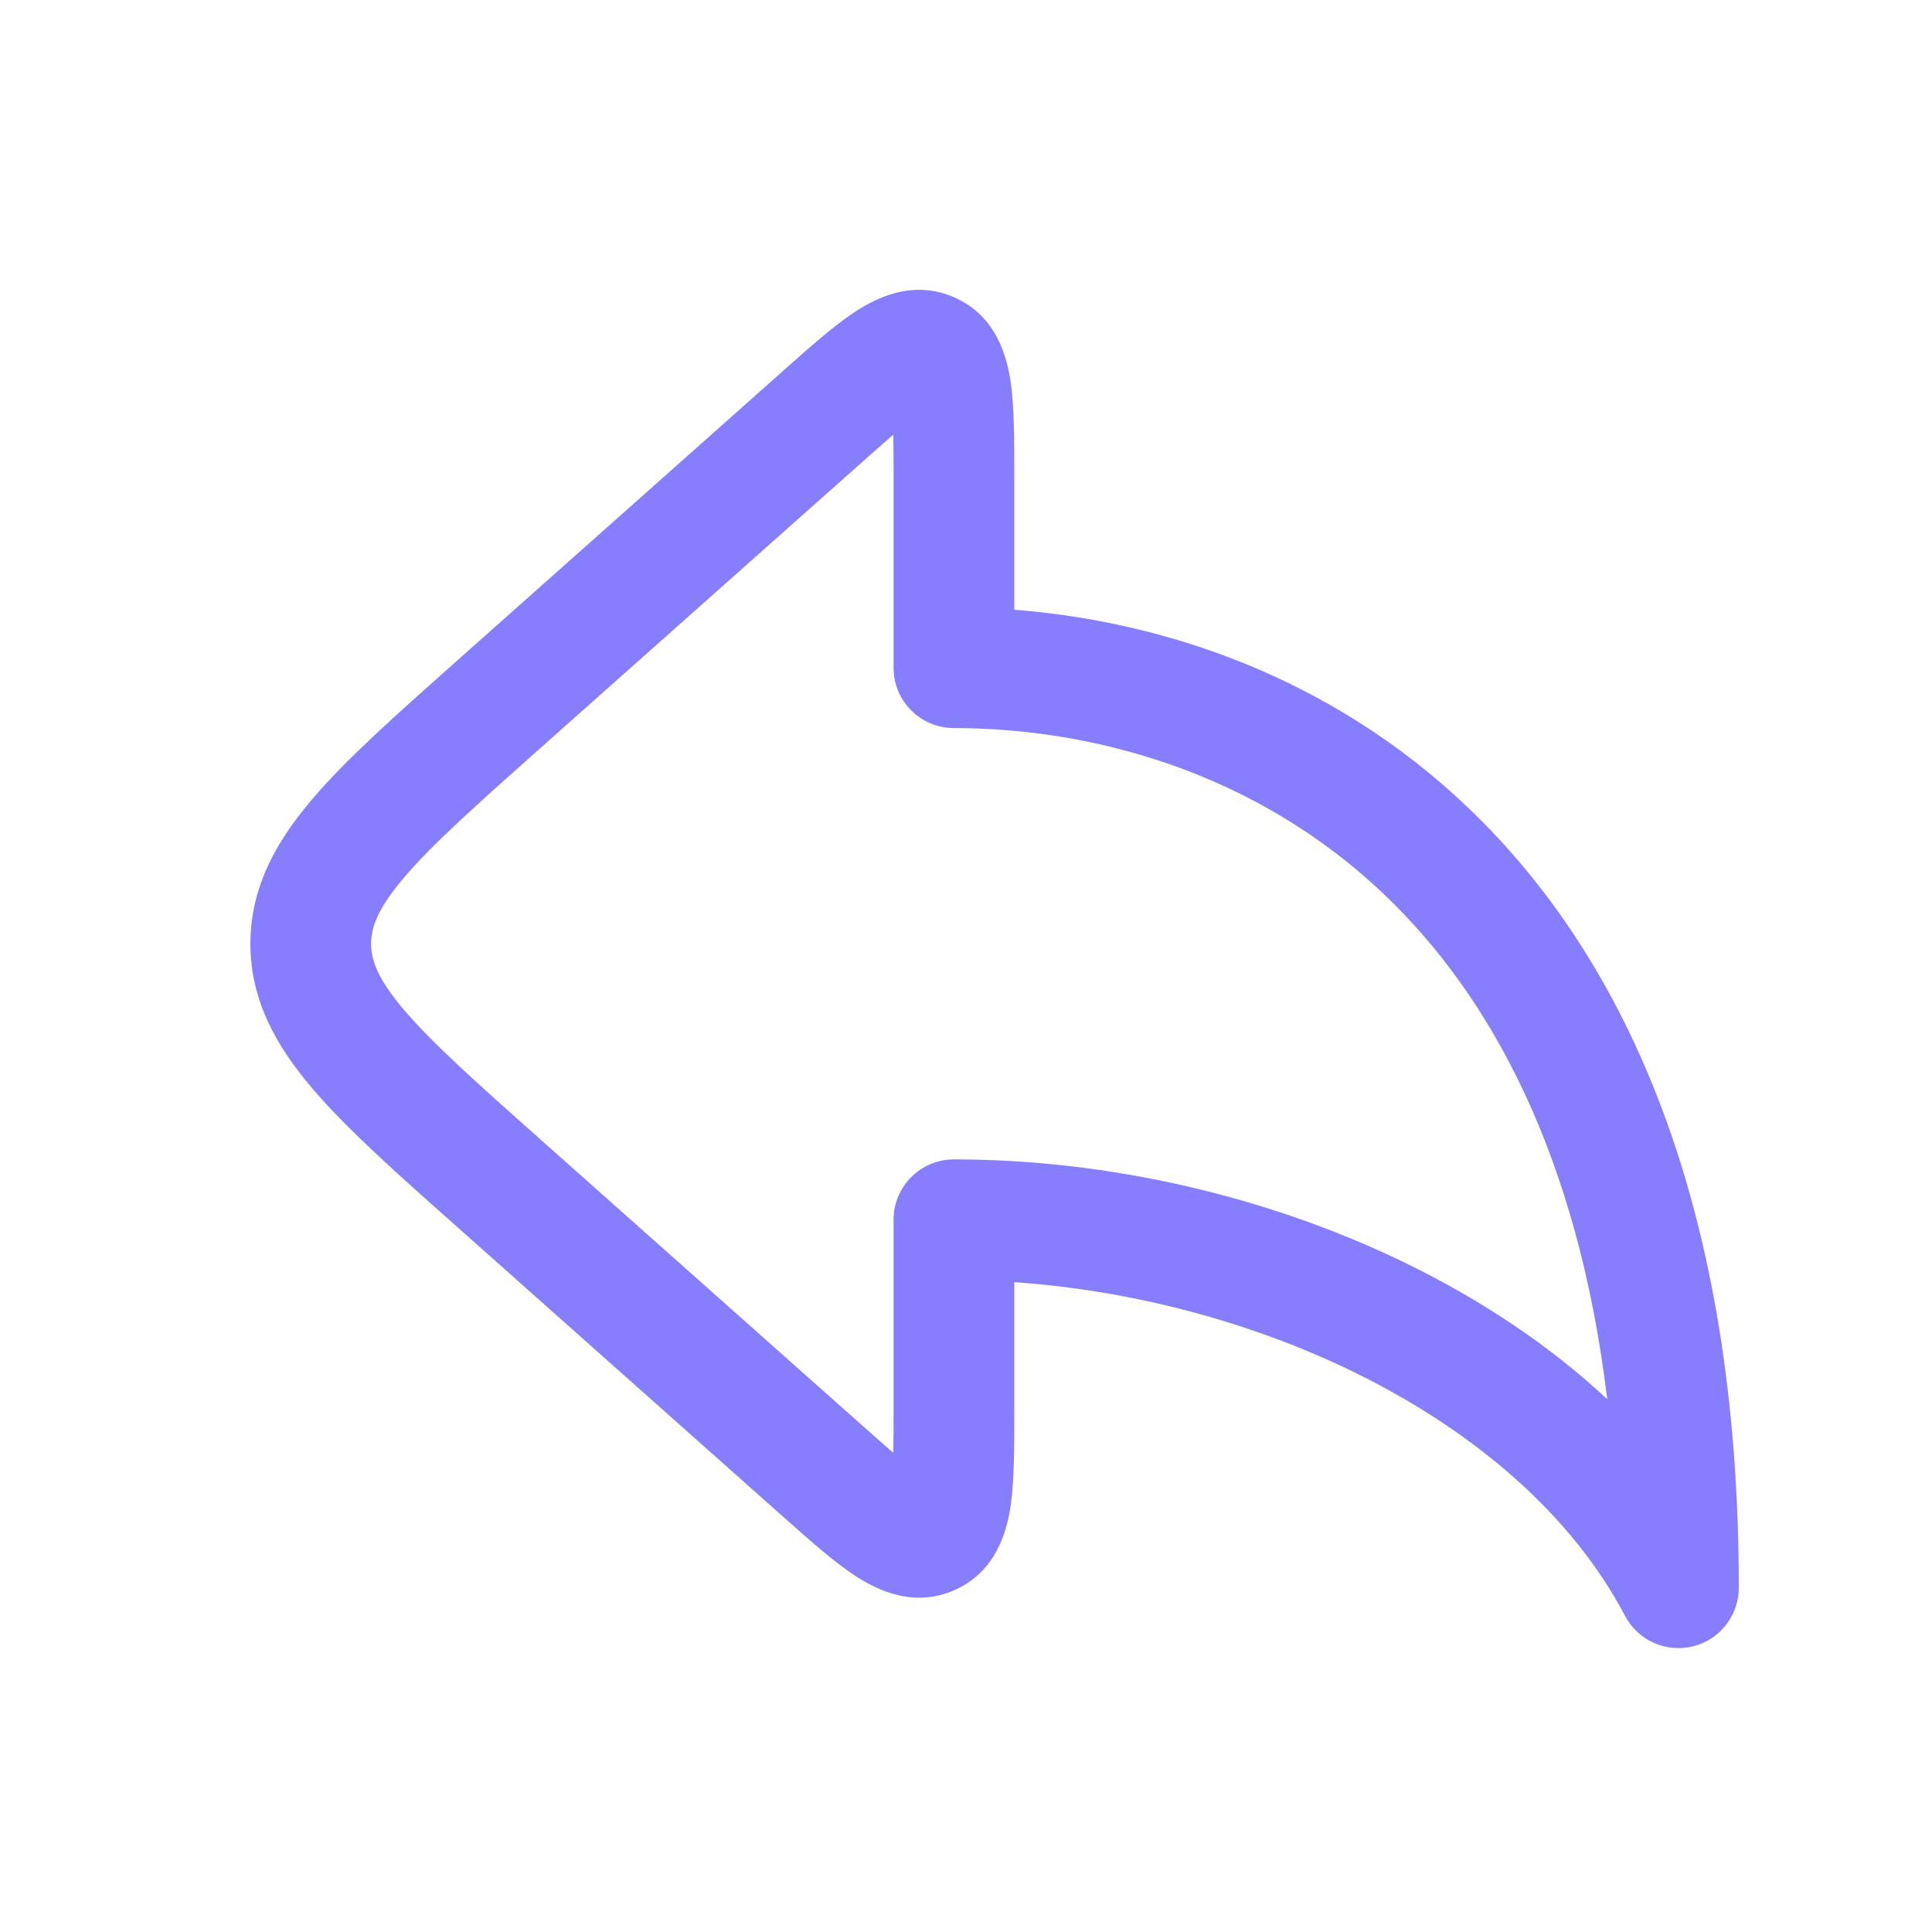
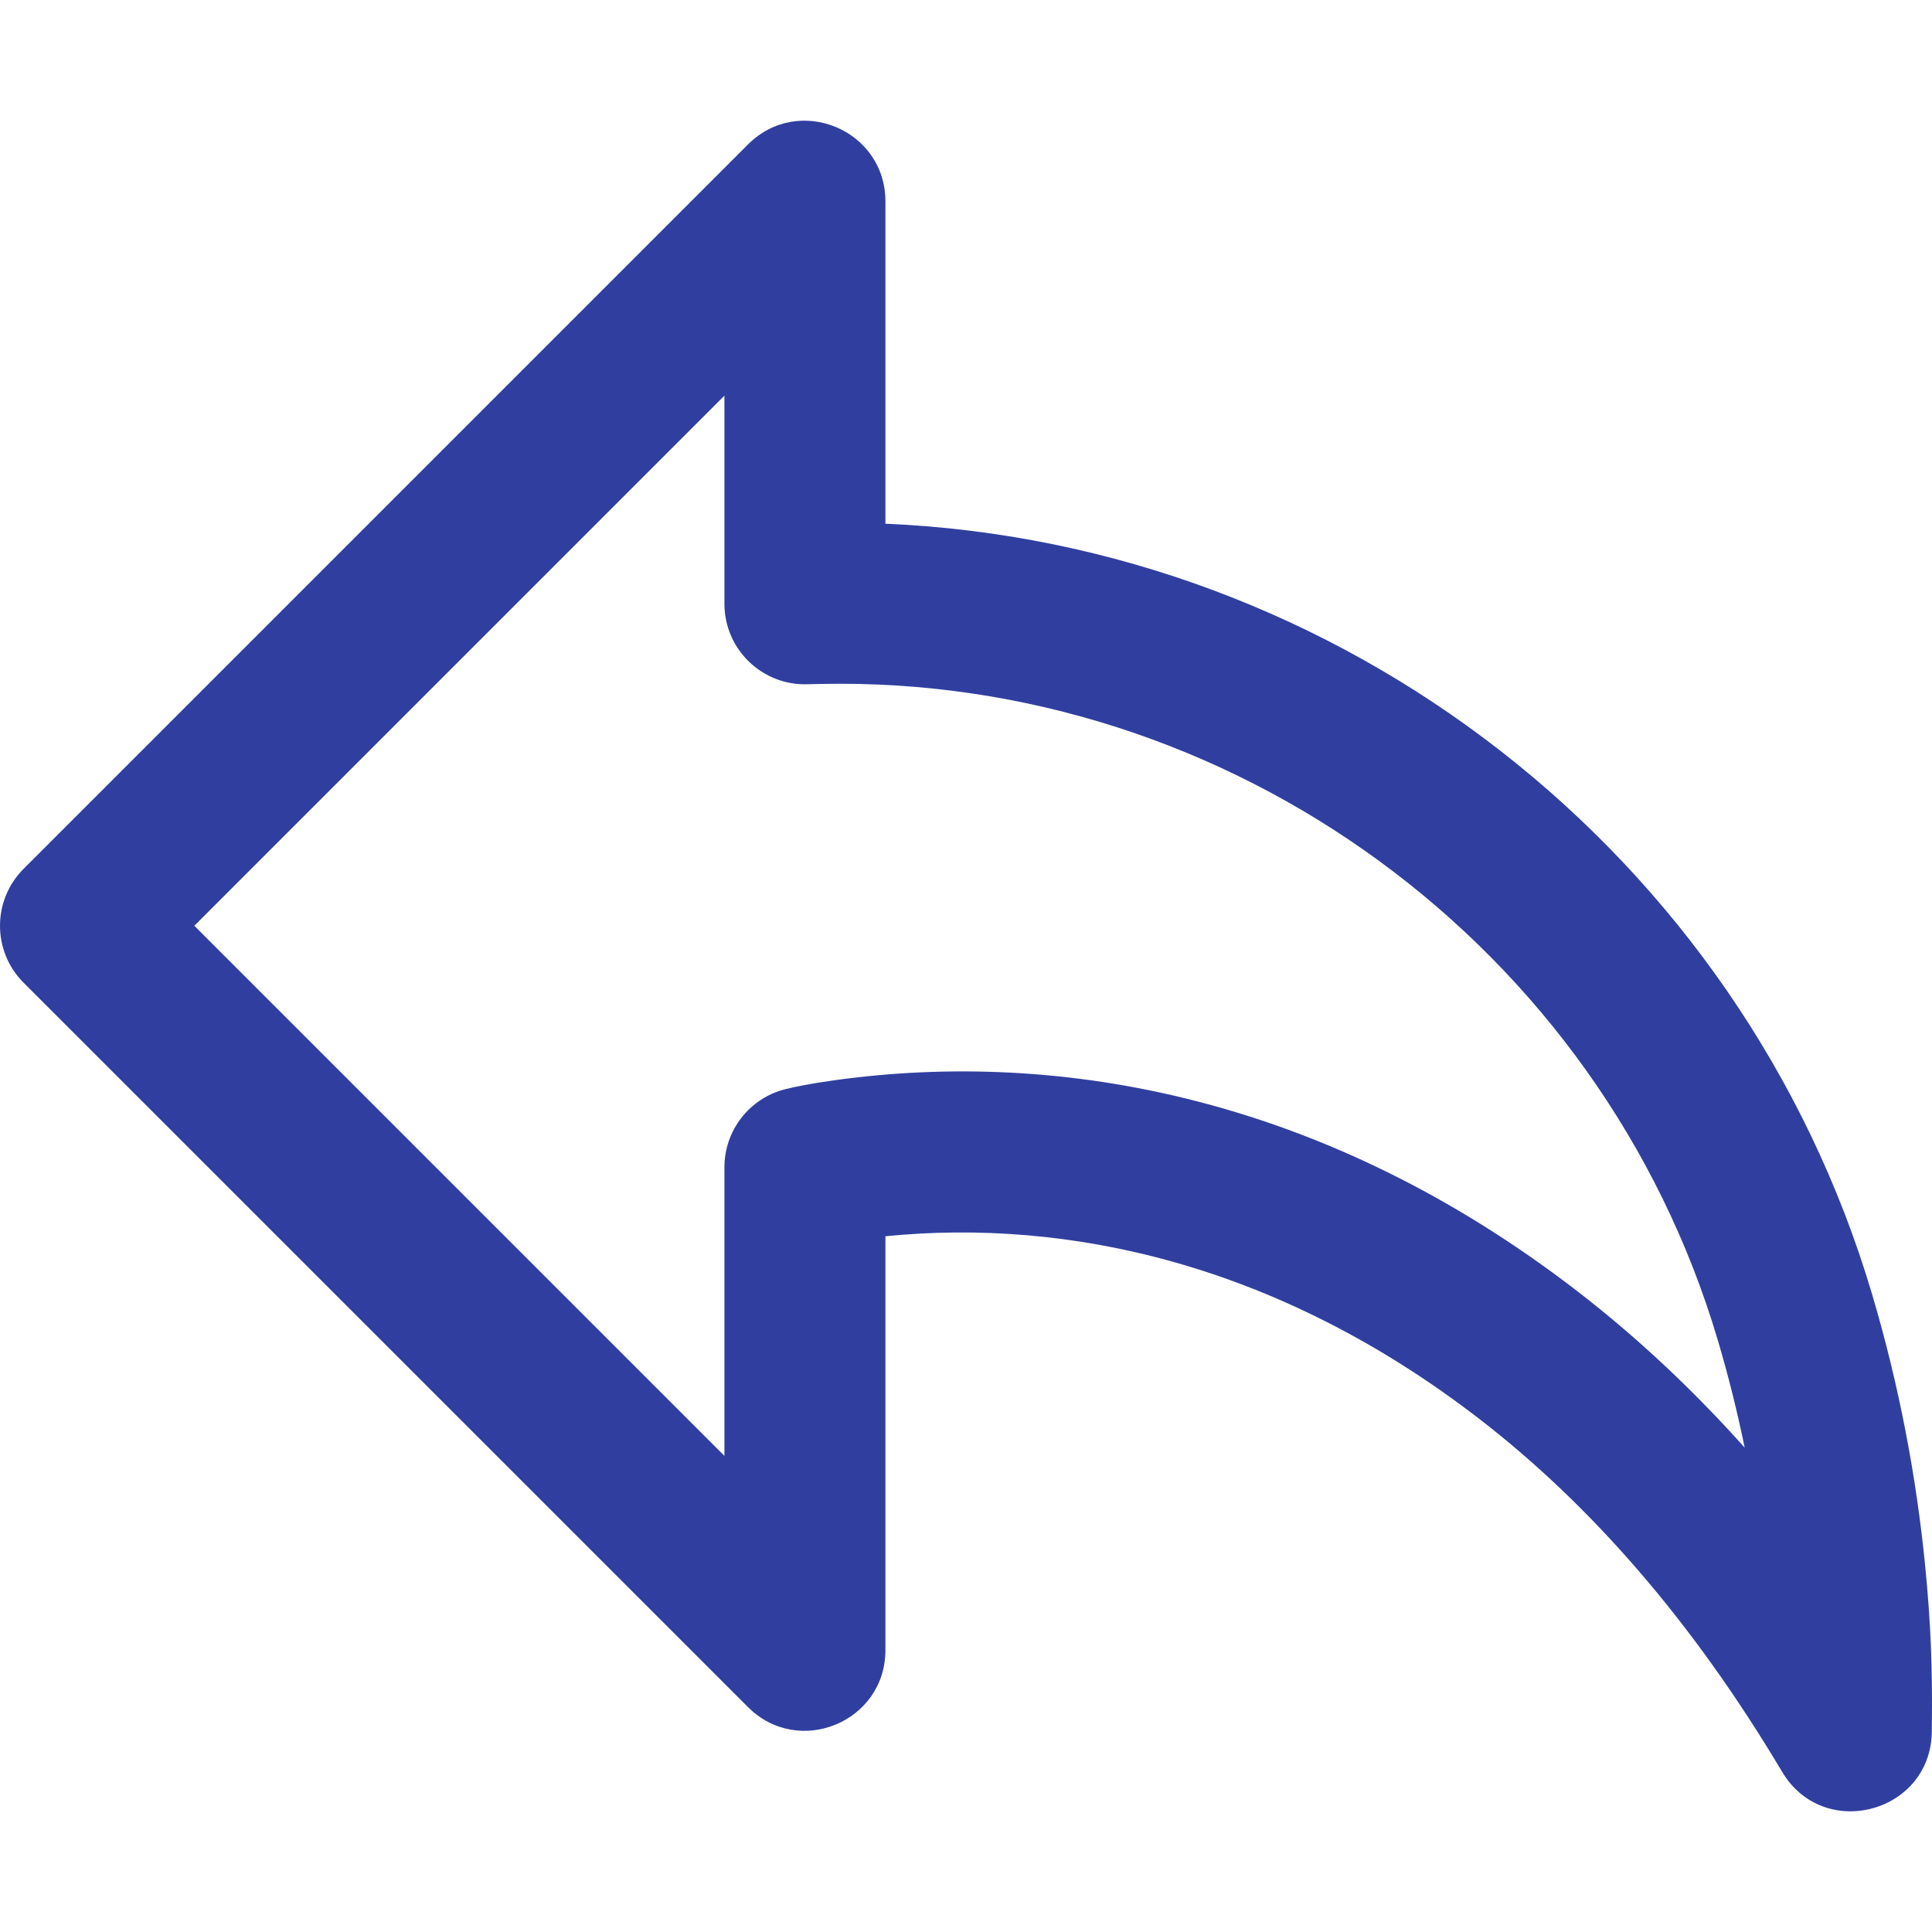
- <svg xmlns="http://www.w3.org/2000/svg" width="20" height="20" viewBox="0 0 20 20" fill="none">
-   <path fill-rule="evenodd" clip-rule="evenodd" d="M8.105 3.84C8.094 3.85 8.084 3.859 8.073 3.869L4.728 6.842C4.104 7.397 3.586 7.856 3.231 8.274C2.858 8.713 2.592 9.185 2.592 9.77C2.592 10.354 2.858 10.826 3.231 11.265C3.586 11.683 4.104 12.143 4.728 12.697L8.073 15.671C8.084 15.68 8.094 15.69 8.105 15.699C8.375 15.94 8.628 16.164 8.846 16.308C9.06 16.449 9.449 16.654 9.885 16.459C10.321 16.263 10.426 15.835 10.463 15.582C10.5 15.323 10.5 14.985 10.5 14.624C10.5 14.609 10.5 14.595 10.5 14.581V13.273C11.71 13.357 12.935 13.678 14.008 14.2C15.268 14.815 16.275 15.686 16.822 16.727C16.955 16.981 17.245 17.112 17.525 17.043C17.804 16.974 18 16.724 18 16.436C18 12.502 16.849 9.94 15.203 8.366C13.768 6.993 12.02 6.43 10.5 6.312V4.959C10.5 4.944 10.5 4.93 10.5 4.916C10.5 4.554 10.5 4.216 10.463 3.958C10.426 3.704 10.321 3.276 9.885 3.081C9.449 2.885 9.06 3.09 8.846 3.231C8.628 3.375 8.375 3.6 8.105 3.84ZM9.247 4.5C9.153 4.581 9.041 4.681 8.903 4.803L5.593 7.745C4.925 8.339 4.475 8.741 4.183 9.084C3.903 9.413 3.842 9.606 3.842 9.77C3.842 9.933 3.903 10.126 4.183 10.455C4.475 10.798 4.925 11.2 5.593 11.794L8.903 14.736C9.041 14.858 9.153 14.958 9.247 15.039C9.25 14.915 9.25 14.764 9.25 14.581V12.627C9.25 12.281 9.53 12.002 9.875 12.002C11.469 12.002 13.125 12.38 14.555 13.077C15.321 13.45 16.034 13.921 16.638 14.484C16.331 11.944 15.423 10.306 14.339 9.269C12.989 7.977 11.283 7.537 9.875 7.537C9.53 7.537 9.25 7.258 9.25 6.912V4.959C9.25 4.775 9.25 4.624 9.247 4.5Z" fill="#877EFF" />
+ <svg xmlns="http://www.w3.org/2000/svg" fill="#303f9f" height="1rem" width="1rem" version="1.1" id="Layer_1" viewBox="0 0 512.052 512.052" xml:space="preserve">
+   <g id="SVGRepo_bgCarrier" stroke-width="0" />
+   <g id="SVGRepo_tracerCarrier" stroke-linecap="round" stroke-linejoin="round" />
+   <g id="SVGRepo_iconCarrier">
+     <g>
+       <g>
+         <path d="M510.207,414.676c-2.32-23.264-6.805-47.255-14.019-71.608C461.49,226.023,355.26,143.933,234.667,138.804V53.362 c0-19.006-22.979-28.524-36.418-15.085l-192,192c-8.331,8.331-8.331,21.839,0,30.17l192,192 c13.439,13.439,36.418,3.921,36.418-15.085V327.656c48.213-4.823,103.873,7.119,157.335,48.352 c29.572,22.808,56.566,53.666,80.333,93.599C483.421,488.234,512,480.372,512,458.696c0.005-0.959,0.005-0.959,0.025-2.725 C512.165,442.689,511.785,430.503,510.207,414.676z M418.059,342.222c-66.551-51.328-136.755-64.332-197.184-55.876 c-5.85,0.818-10.162,1.676-12.758,2.331c-9.476,2.39-16.117,10.913-16.117,20.686v76.497L51.503,245.362L192,104.866v55.163 c0,12.07,10.005,21.737,22.069,21.321c0.863-0.03,1.551-0.045,3.33-0.076c108.78-2.351,206.919,69.472,237.882,173.917 c2.832,9.56,5.193,19.068,7.124,28.488C448.369,367.975,433.564,354.18,418.059,342.222z" />
+       </g>
+     </g>
+   </g>
</svg>
